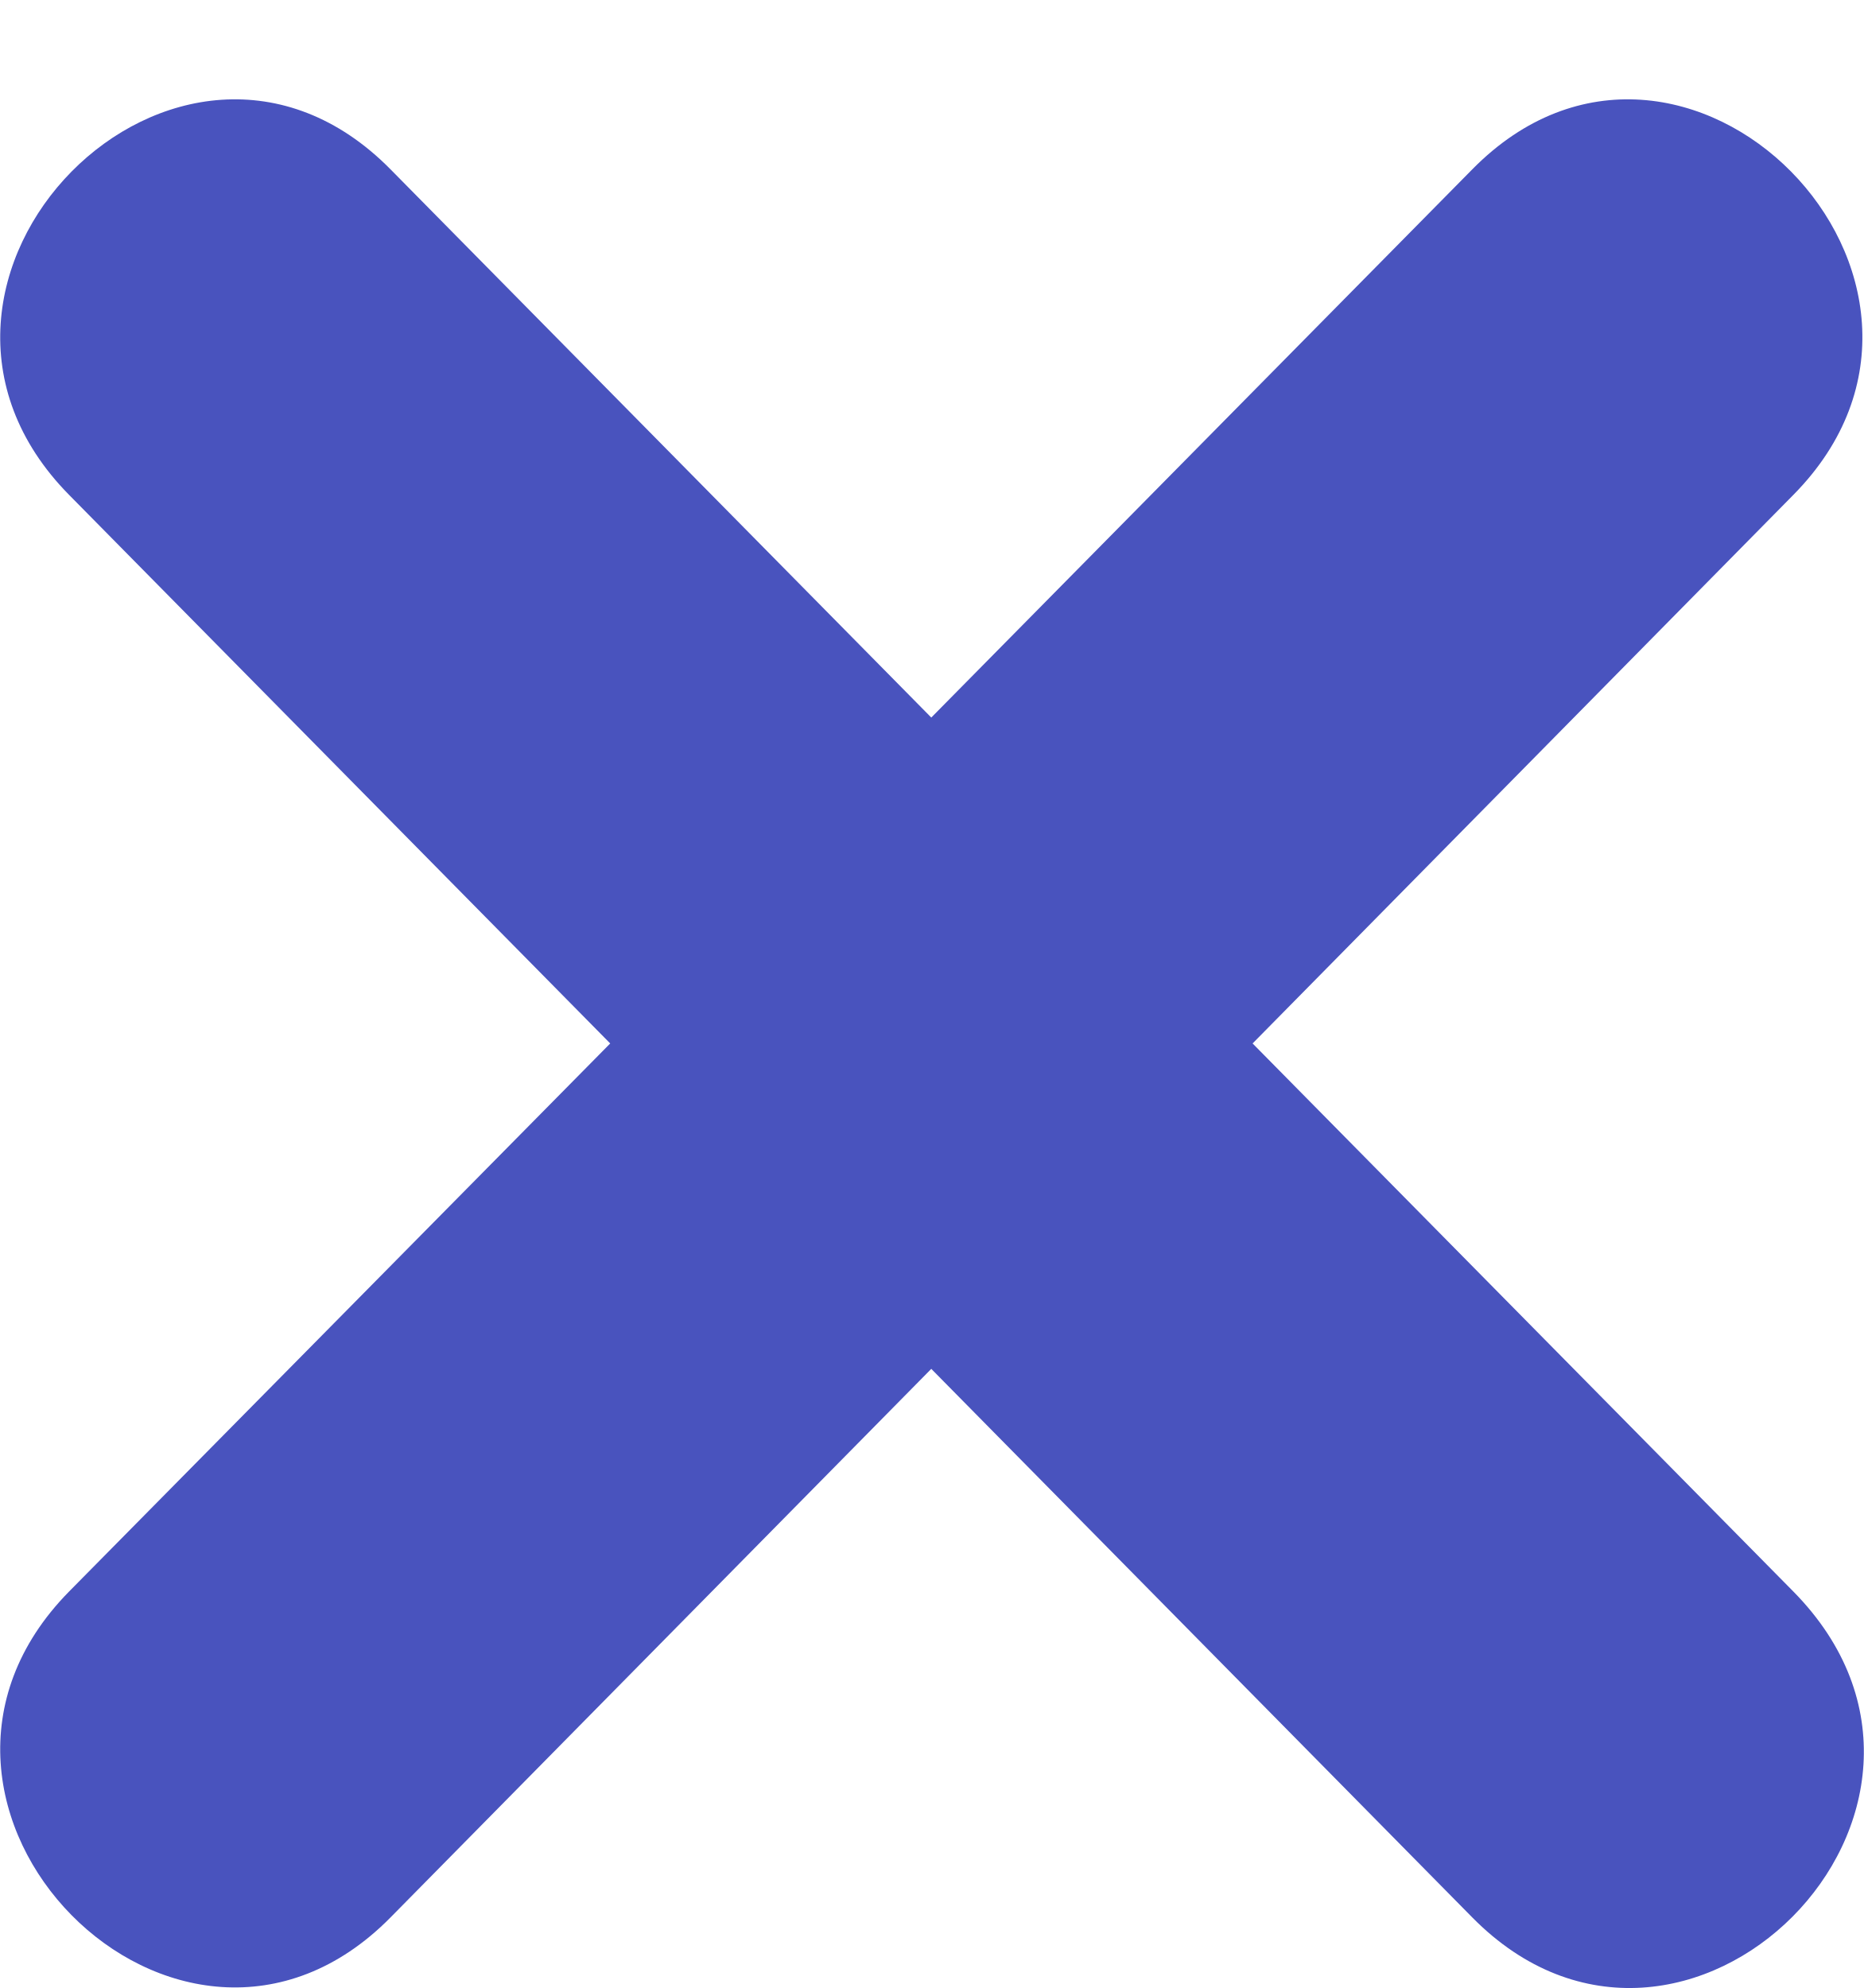
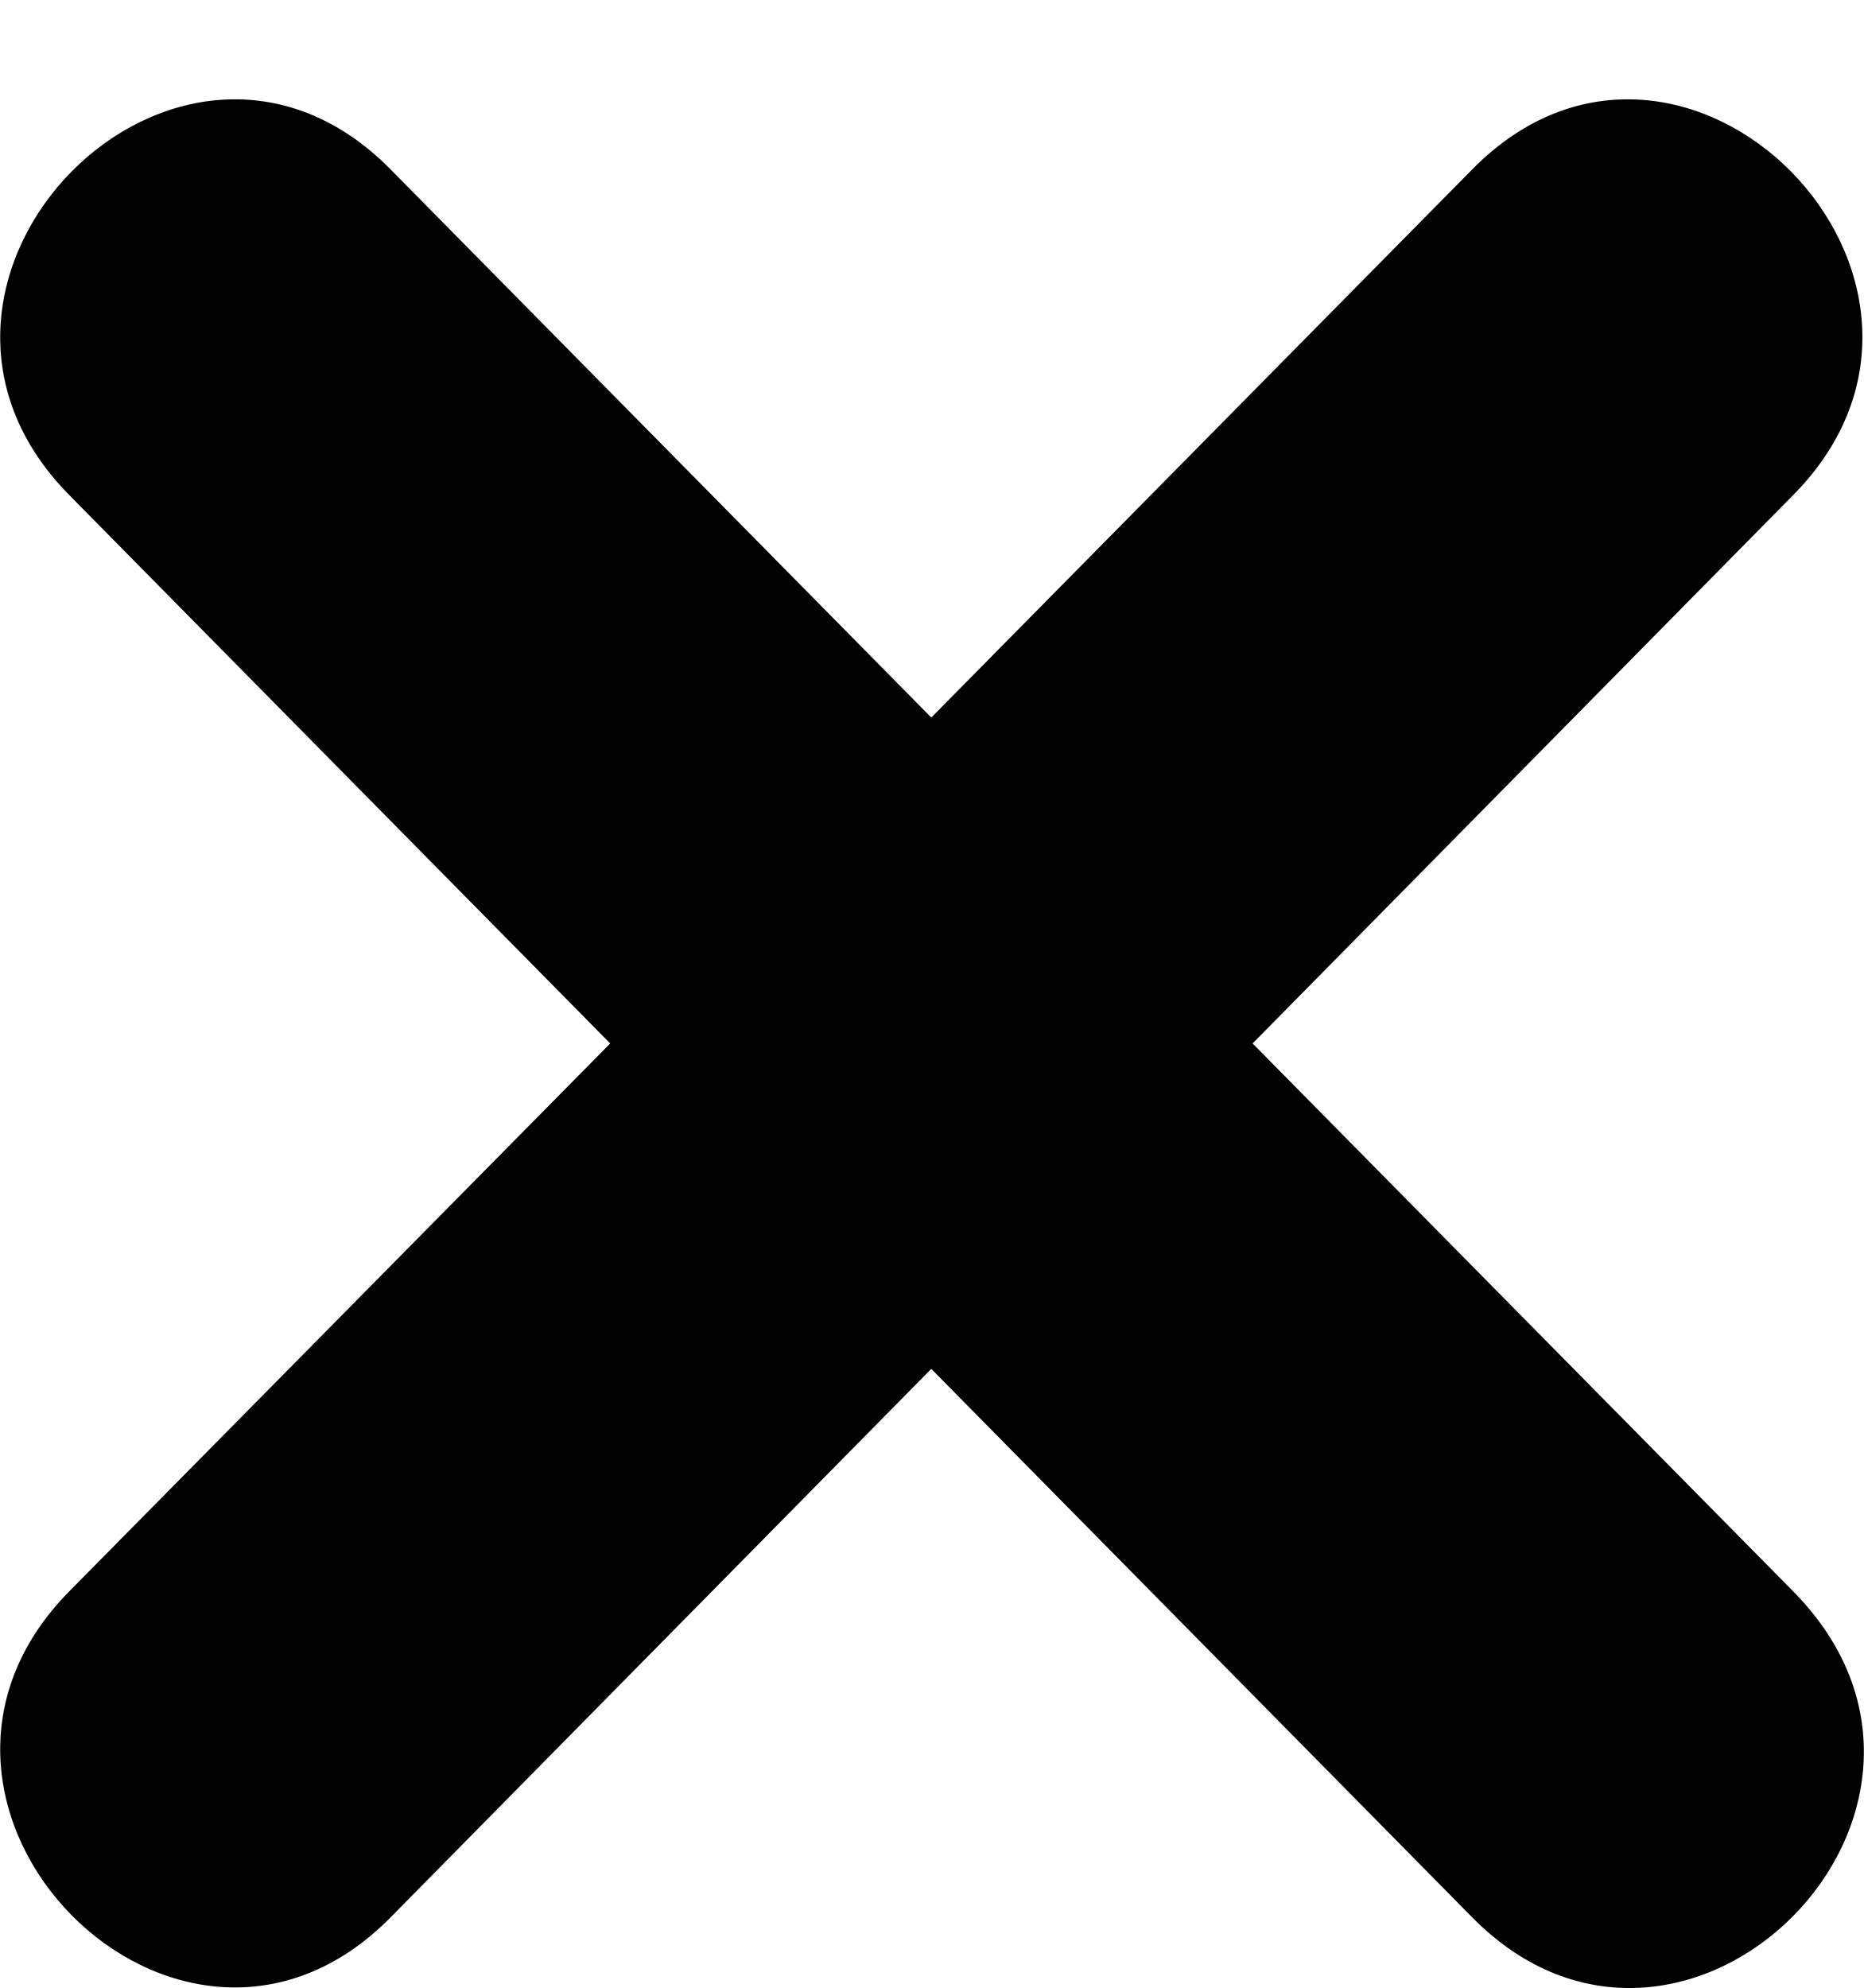
<svg xmlns="http://www.w3.org/2000/svg" width="15" height="16" viewBox="0 0 15 16" fill="none">
-   <path d="M3.143 15.432L7.495 11.017L11.849 15.432C13.552 17.159 16.16 14.561 14.433 12.809L10.081 8.398L14.433 3.983C16.133 2.262 13.546 -0.361 11.849 1.363L7.495 5.775L3.143 1.363C1.443 -0.361 -1.141 2.262 0.556 3.983L4.911 8.398L0.556 12.809C-1.141 14.533 1.443 17.156 3.143 15.432Z" fill="#4953BE" />
+   <path d="M3.143 15.432L7.495 11.017L11.849 15.432C13.552 17.159 16.16 14.561 14.433 12.809L10.081 8.398L14.433 3.983C16.133 2.262 13.546 -0.361 11.849 1.363L7.495 5.775L3.143 1.363C1.443 -0.361 -1.141 2.262 0.556 3.983L4.911 8.398L0.556 12.809C-1.141 14.533 1.443 17.156 3.143 15.432Z" fill="#000" />
</svg>
